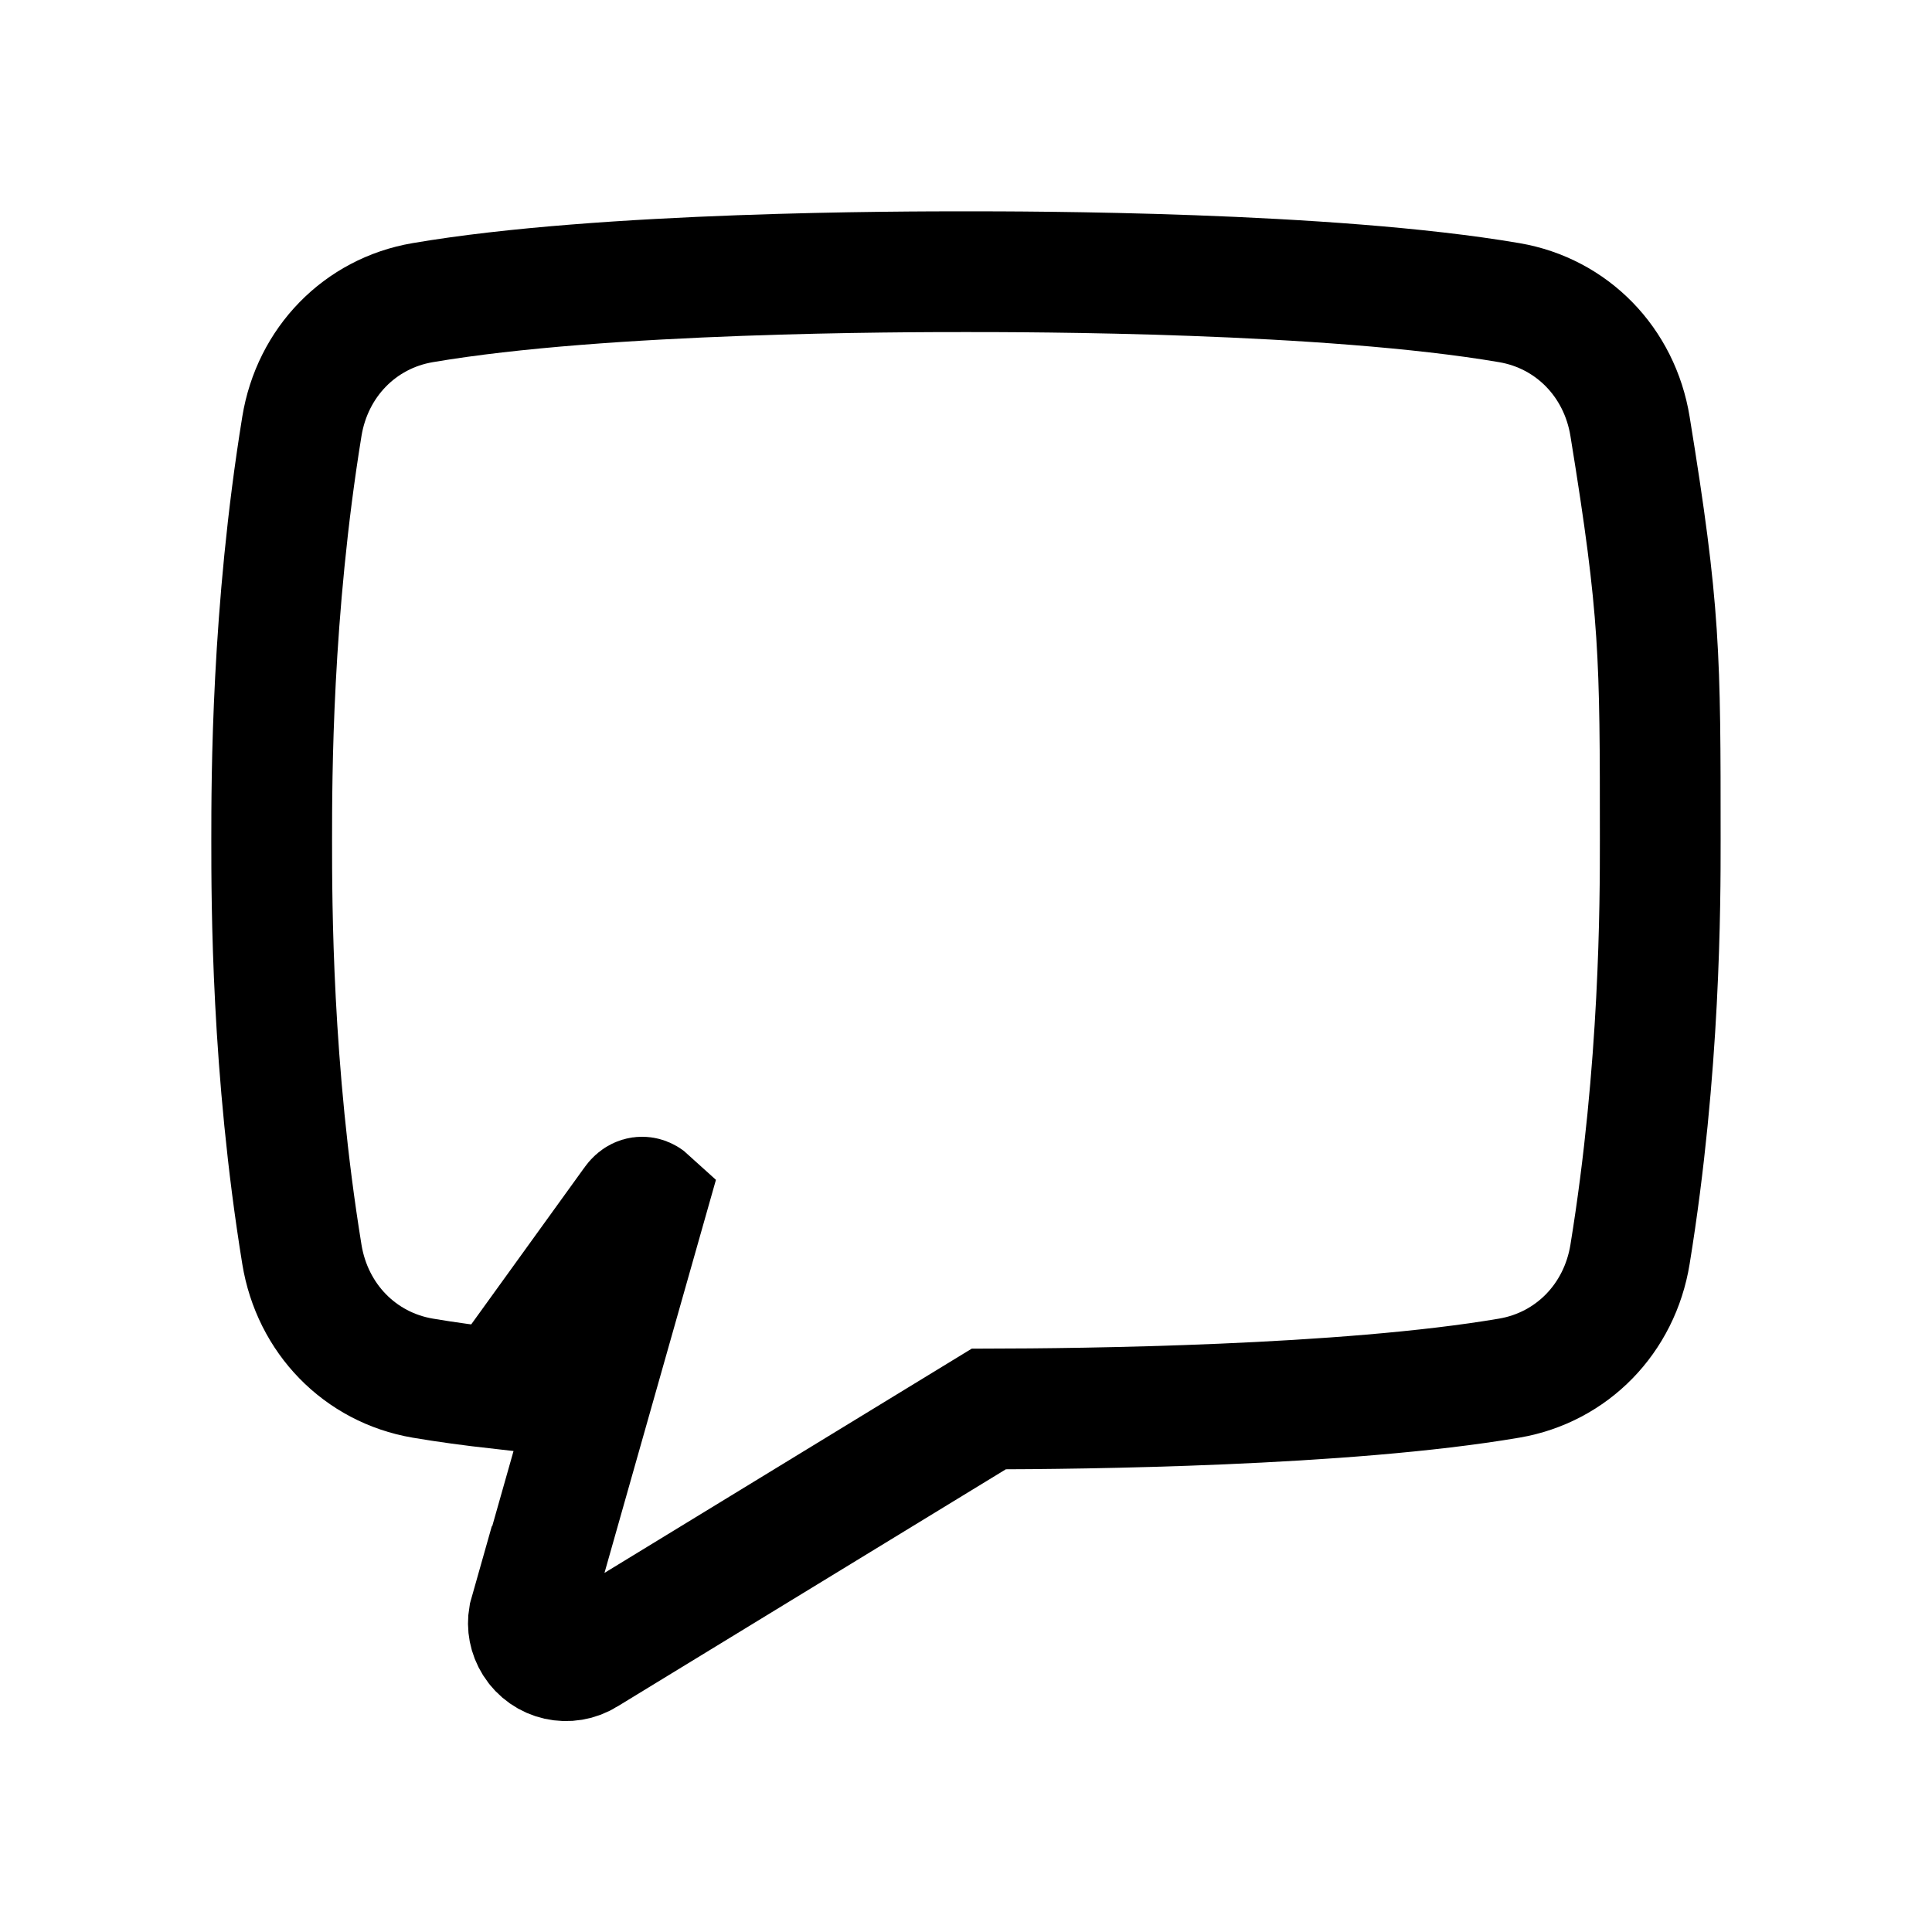
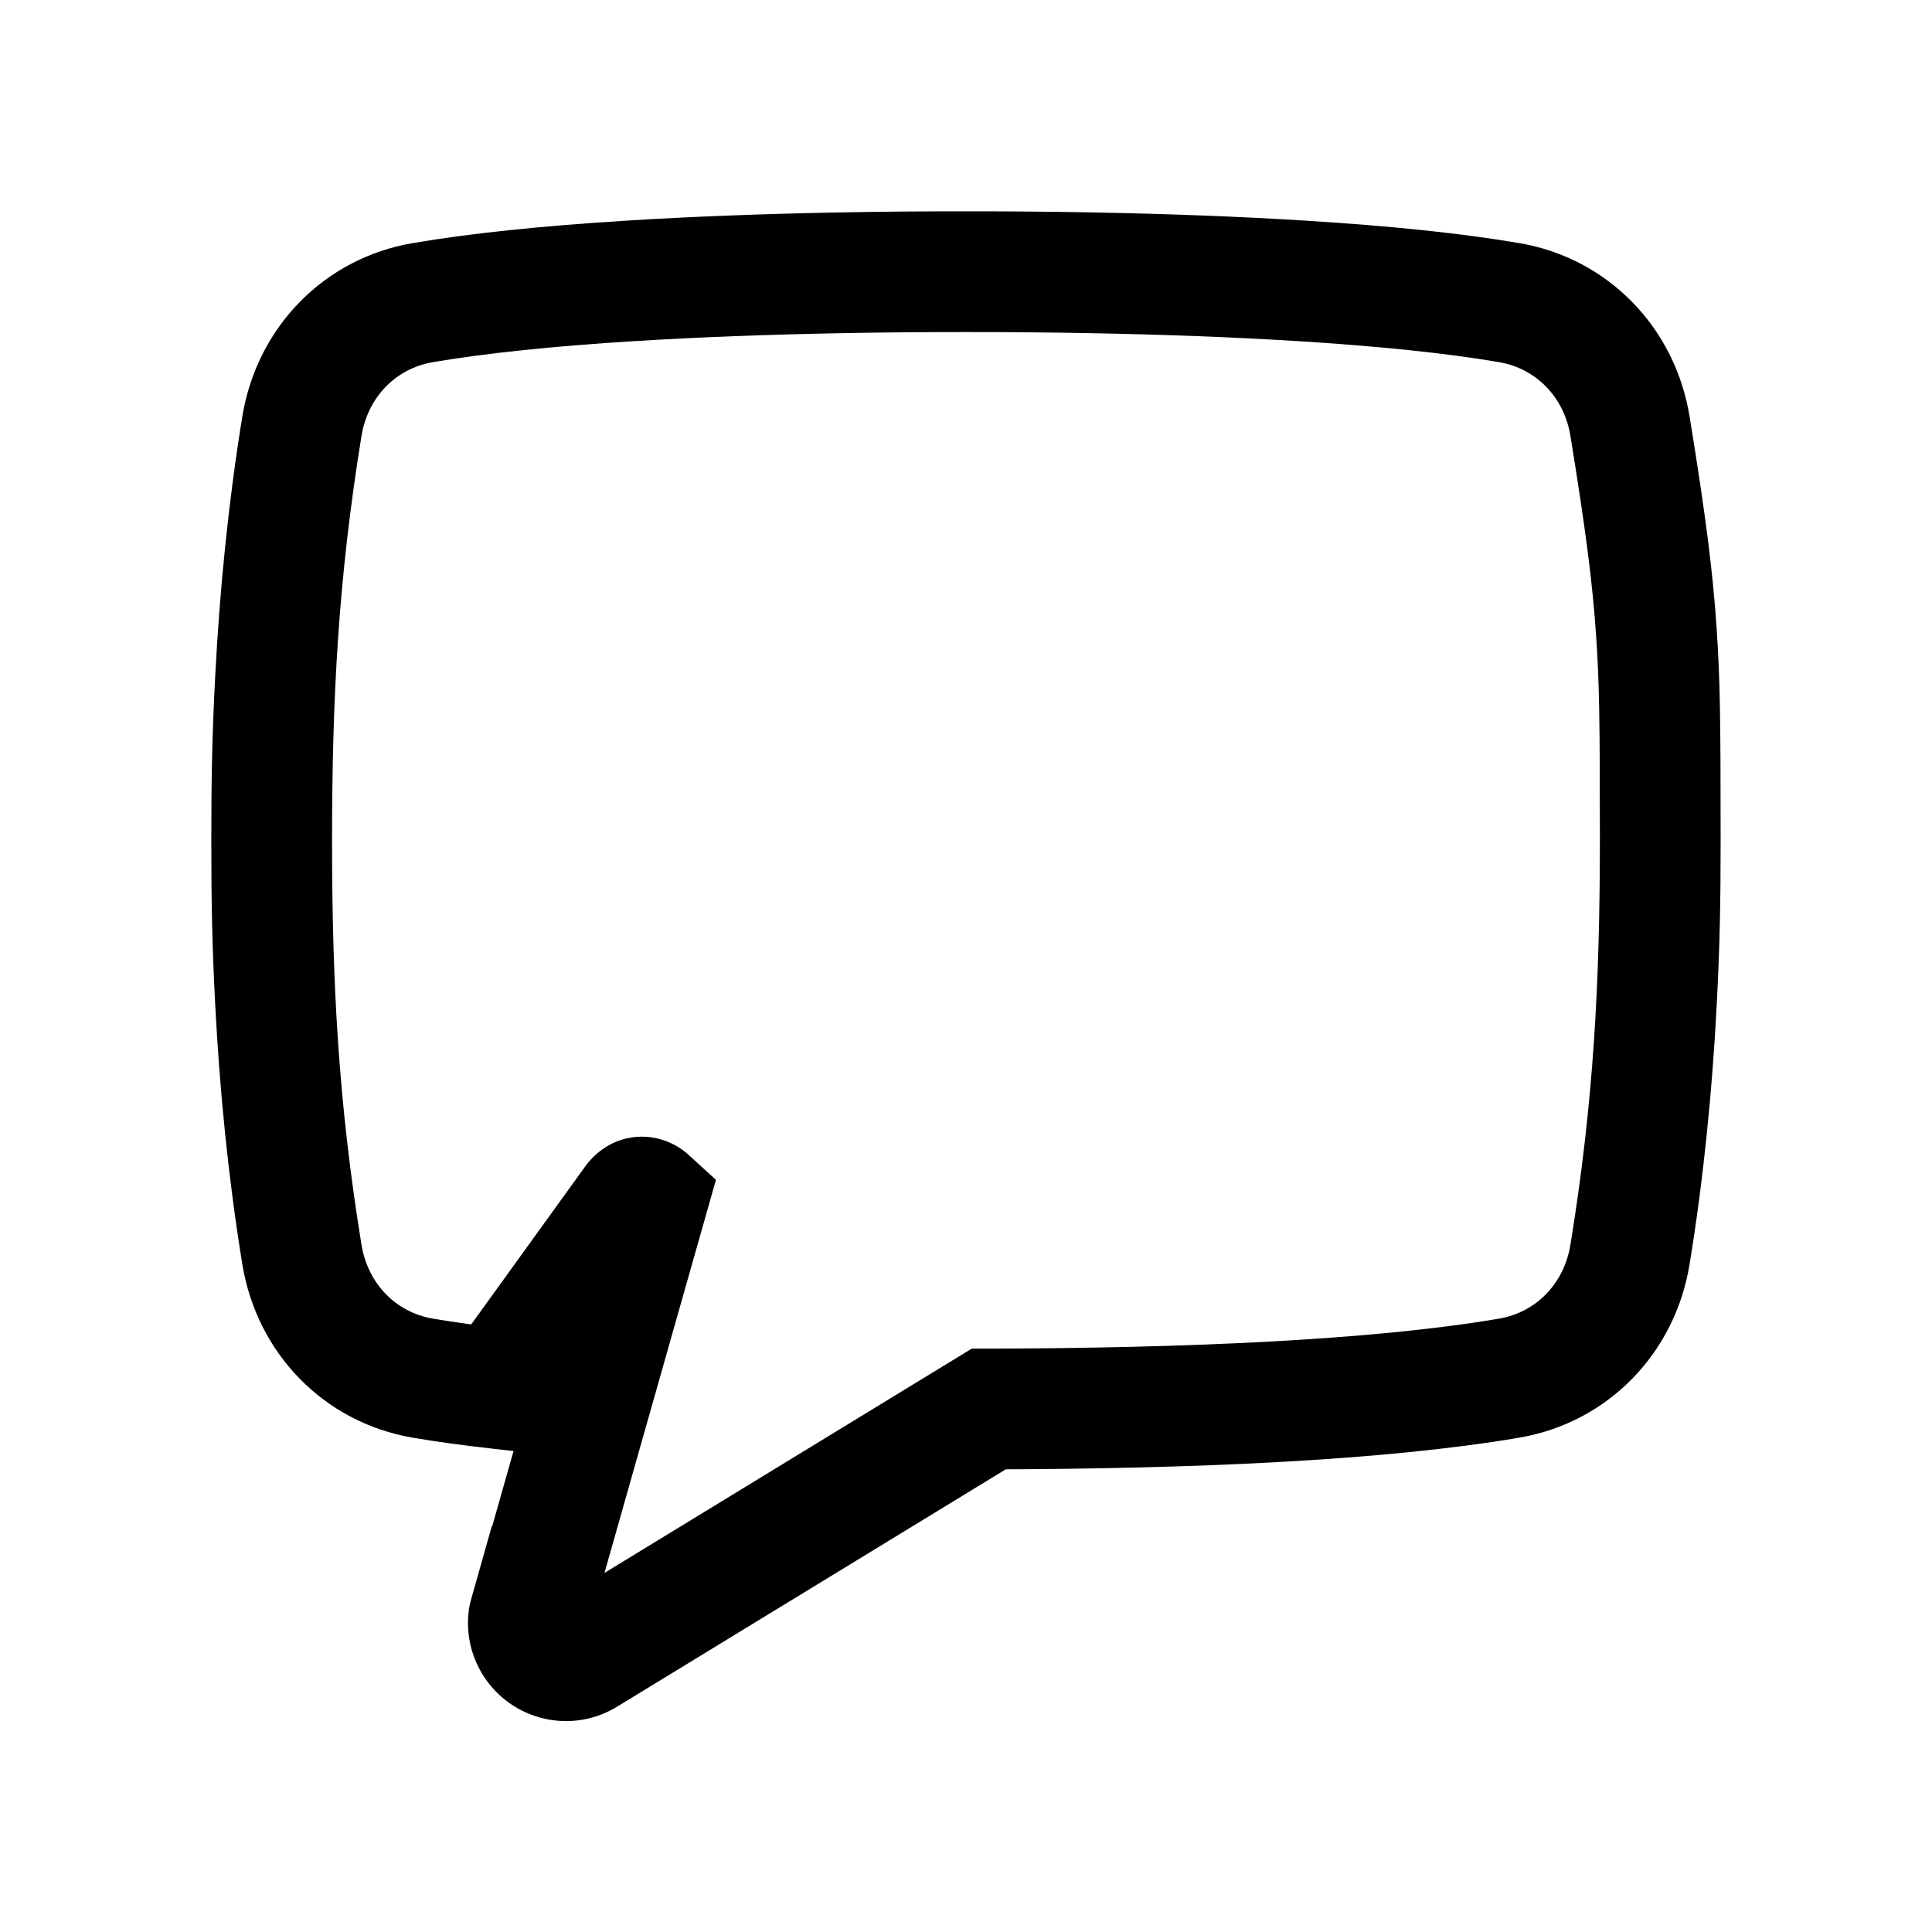
<svg xmlns="http://www.w3.org/2000/svg" width="64px" height="64px" viewBox="0 0 64 64" version="1.1">
-   <defs />
-   <g id="Page-1" stroke="none" stroke-width="1" fill="none" fill-rule="evenodd">
-     <g id="Artboard-1" stroke="#000000" stroke-width="4">
-       <path d="M49.998,10.026 C43.998,9 33.999,9 31.999,9 C29.999,9 19.999,9 14,10.026 C11.924,10.38 10.346,11.998 10,14.125 C9,20.275 9,25.789 9,27.839 C9,29.888 9,35.402 10,41.551 C10.346,43.679 11.924,45.297 14,45.652 C14.786,45.786 15.643,45.901 16.539,46.002 L20.981,39.846 C21.214,39.507 21.455,39.727 21.455,39.727 L17.594,53.344 L17.583,53.339 L17.521,53.558 C17.47,53.852 17.525,54.158 17.695,54.43 C18.064,55.016 18.833,55.189 19.418,54.818 L32.753,46.675 C35.801,46.668 44.543,46.583 49.998,45.652 C52.073,45.297 53.652,43.679 53.997,41.551 C54.998,35.402 54.998,29.888 54.998,27.839 C54.998,21.685 54.998,20.275 53.997,14.125 C53.652,11.998 52.073,10.38 49.998,10.026 L49.998,10.026 Z" id="Shape" />
+   <g id="Page-1">
+     <g id="enquete">
+       <path d="M50.335,8.055 C48.404,7.724 46.006,7.48 43.234,7.308 C41.024,7.17 38.67,7.084 36.259,7.038 C34.656,7.008 33.455,7 31.999,7 C30.543,7 29.342,7.008 27.739,7.038 C25.328,7.084 22.975,7.17 20.765,7.308 C17.992,7.48 15.594,7.724 13.663,8.055 C10.739,8.553 8.508,10.84 8.026,13.804 C7.565,16.639 7.278,19.522 7.128,22.416 C7.025,24.388 7,25.837 7,27.839 C7,29.841 7.025,31.289 7.128,33.261 C7.278,36.155 7.565,39.037 8.026,41.872 C8.508,44.837 10.738,47.123 13.663,47.623 C14.455,47.759 15.335,47.879 16.315,47.989 L17.477,48.12 L18.161,47.172 L22.603,41.016 C22.611,41.005 22.611,41.005 22.59,41.033 C22.087,41.688 21.148,41.823 20.46,41.456 C20.324,41.383 20.212,41.3 20.107,41.204 L21.455,39.727 L19.531,39.181 L15.67,52.798 L17.594,53.344 L18.422,51.523 L18.411,51.518 L16.292,50.555 L15.659,52.794 L15.597,53.013 L15.55,53.216 C15.414,54 15.571,54.805 15.999,55.49 C16.962,57.019 18.969,57.471 20.489,56.507 L33.795,48.382 L32.758,48.675 C39.485,48.66 45.855,48.388 50.334,47.623 C53.26,47.123 55.491,44.836 55.971,41.871 C56.433,39.037 56.72,36.155 56.87,33.261 C56.973,31.289 56.998,29.841 56.998,27.839 C56.998,23.767 56.98,22.538 56.868,20.846 C56.742,18.936 56.497,17.036 55.971,13.804 C55.49,10.841 53.259,8.553 50.334,8.054 L50.335,8.055 Z M49.662,11.998 C50.887,12.207 51.814,13.156 52.023,14.445 C52.53,17.564 52.761,19.351 52.877,21.11 C52.981,22.68 52.998,23.863 52.998,27.839 C52.998,32.546 52.792,36.507 52.023,41.23 C51.814,42.521 50.887,43.471 49.661,43.681 C45.478,44.395 39.25,44.66 32.748,44.675 L32.189,44.676 L31.711,44.968 L18.376,53.111 C18.696,52.907 19.166,53.013 19.387,53.364 C19.486,53.522 19.523,53.716 19.492,53.9 L17.521,53.558 L19.445,54.103 L19.507,53.884 L17.583,53.339 L16.755,55.16 L16.766,55.165 L18.884,56.127 L19.518,53.89 L23.379,40.273 L23.716,39.083 L22.803,38.25 C22.679,38.137 22.531,38.027 22.346,37.928 C21.402,37.423 20.183,37.599 19.417,38.597 C19.373,38.655 19.373,38.655 19.333,38.713 L14.917,44.832 L16.539,46.002 L16.763,44.015 C15.854,43.912 15.047,43.802 14.336,43.68 C13.11,43.471 12.184,42.521 11.974,41.23 C11.206,36.507 11,32.546 11,27.839 C11,23.131 11.206,19.17 11.974,14.446 C12.184,13.156 13.11,12.207 14.336,11.998 C16.105,11.695 18.371,11.464 21.014,11.3 C23.16,11.167 25.458,11.082 27.815,11.038 C29.388,11.008 30.566,11 31.999,11 C33.432,11 34.61,11.008 36.183,11.038 C38.541,11.082 40.839,11.167 42.986,11.3 C45.627,11.464 47.893,11.695 49.661,11.997 L49.662,11.998 Z" id="Shape" />
    </g>
  </g>
</svg>
